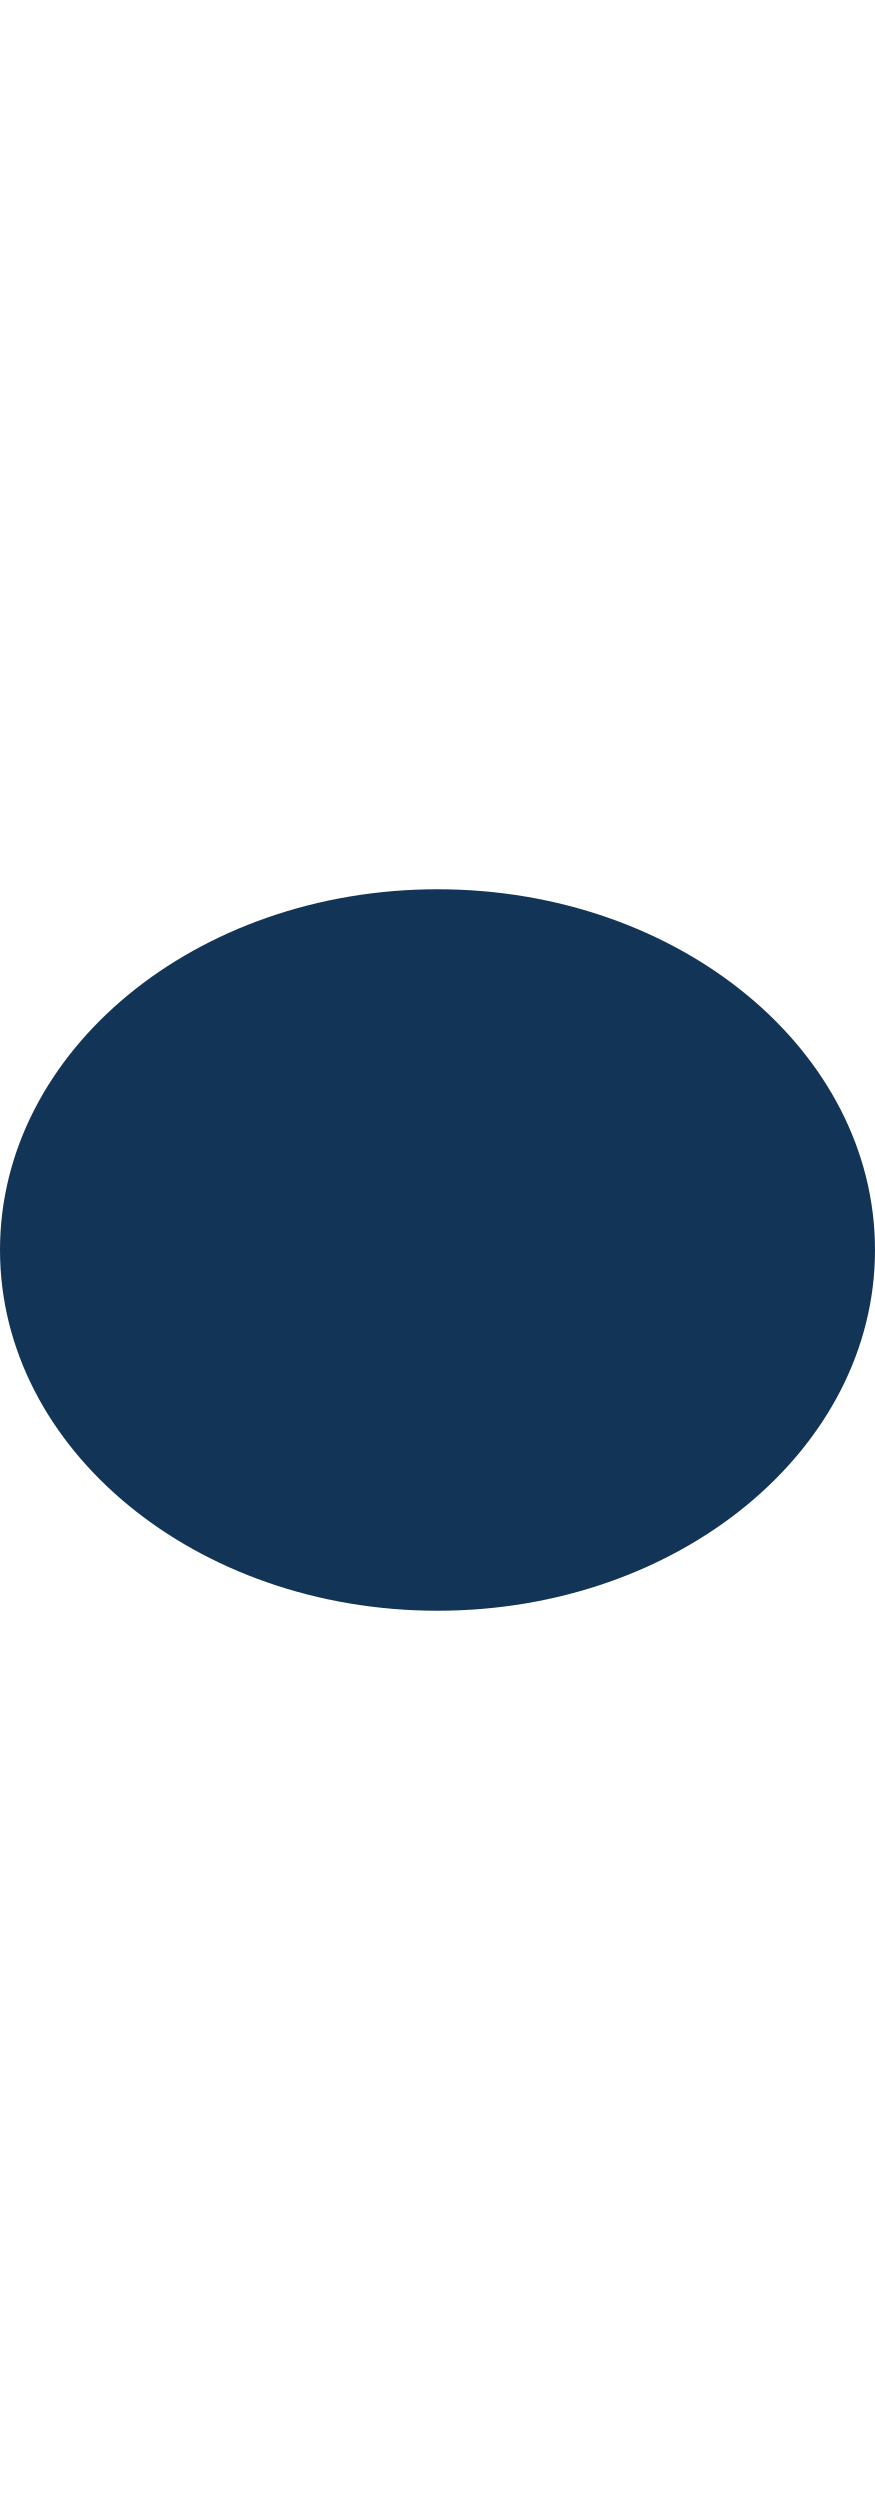
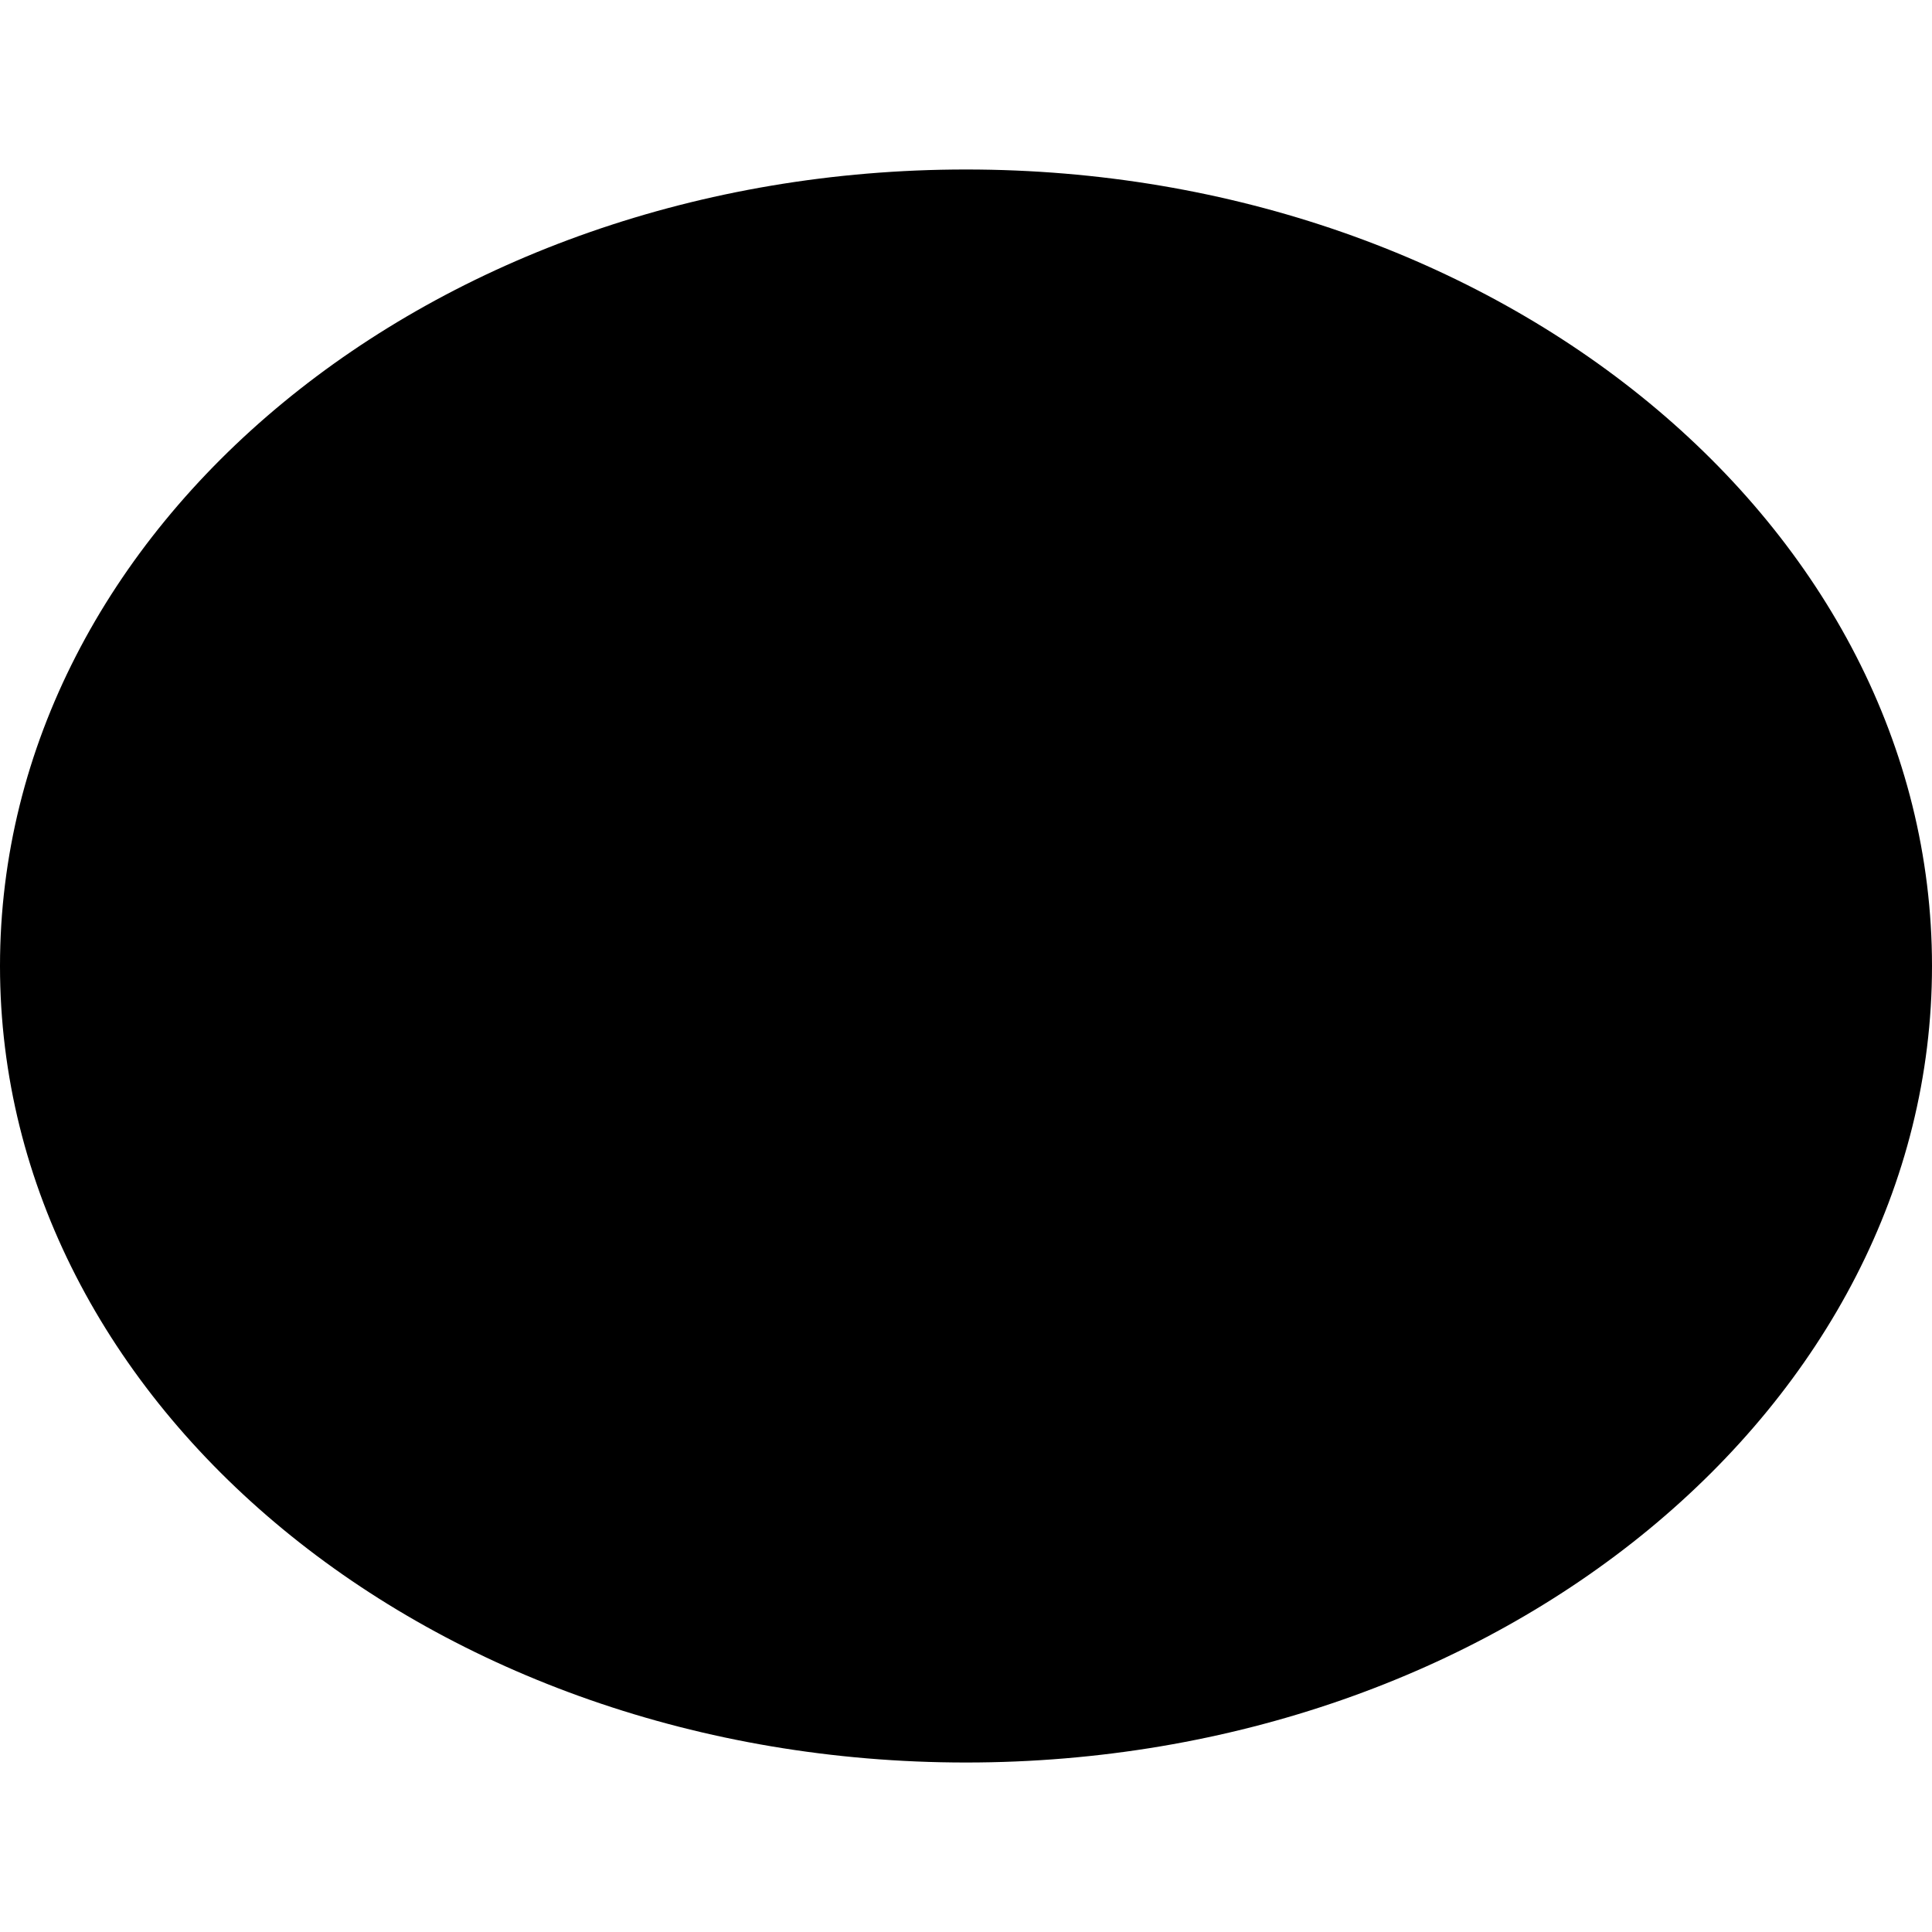
- <svg xmlns="http://www.w3.org/2000/svg" width="0.7em" height="2em" viewBox="0 0 308.34 254.24" fill="#123456">
+ <svg xmlns="http://www.w3.org/2000/svg" viewBox="0 0 308.34 254.24" width="0.7em" height="0.7em">
+   <defs>
+     <style>.cls-1{fill:black;}</style>
+   </defs>
  <g id="Layer_2" data-name="Layer 2">
    <g id="Layer_1-2" data-name="Layer 1">
-       <ellipse cx="154.17" cy="127.12" rx="154.17" ry="127.12" />
+       <ellipse class="cls-1" cx="154.17" cy="127.12" rx="154.17" ry="127.12" />
    </g>
  </g>
</svg>
